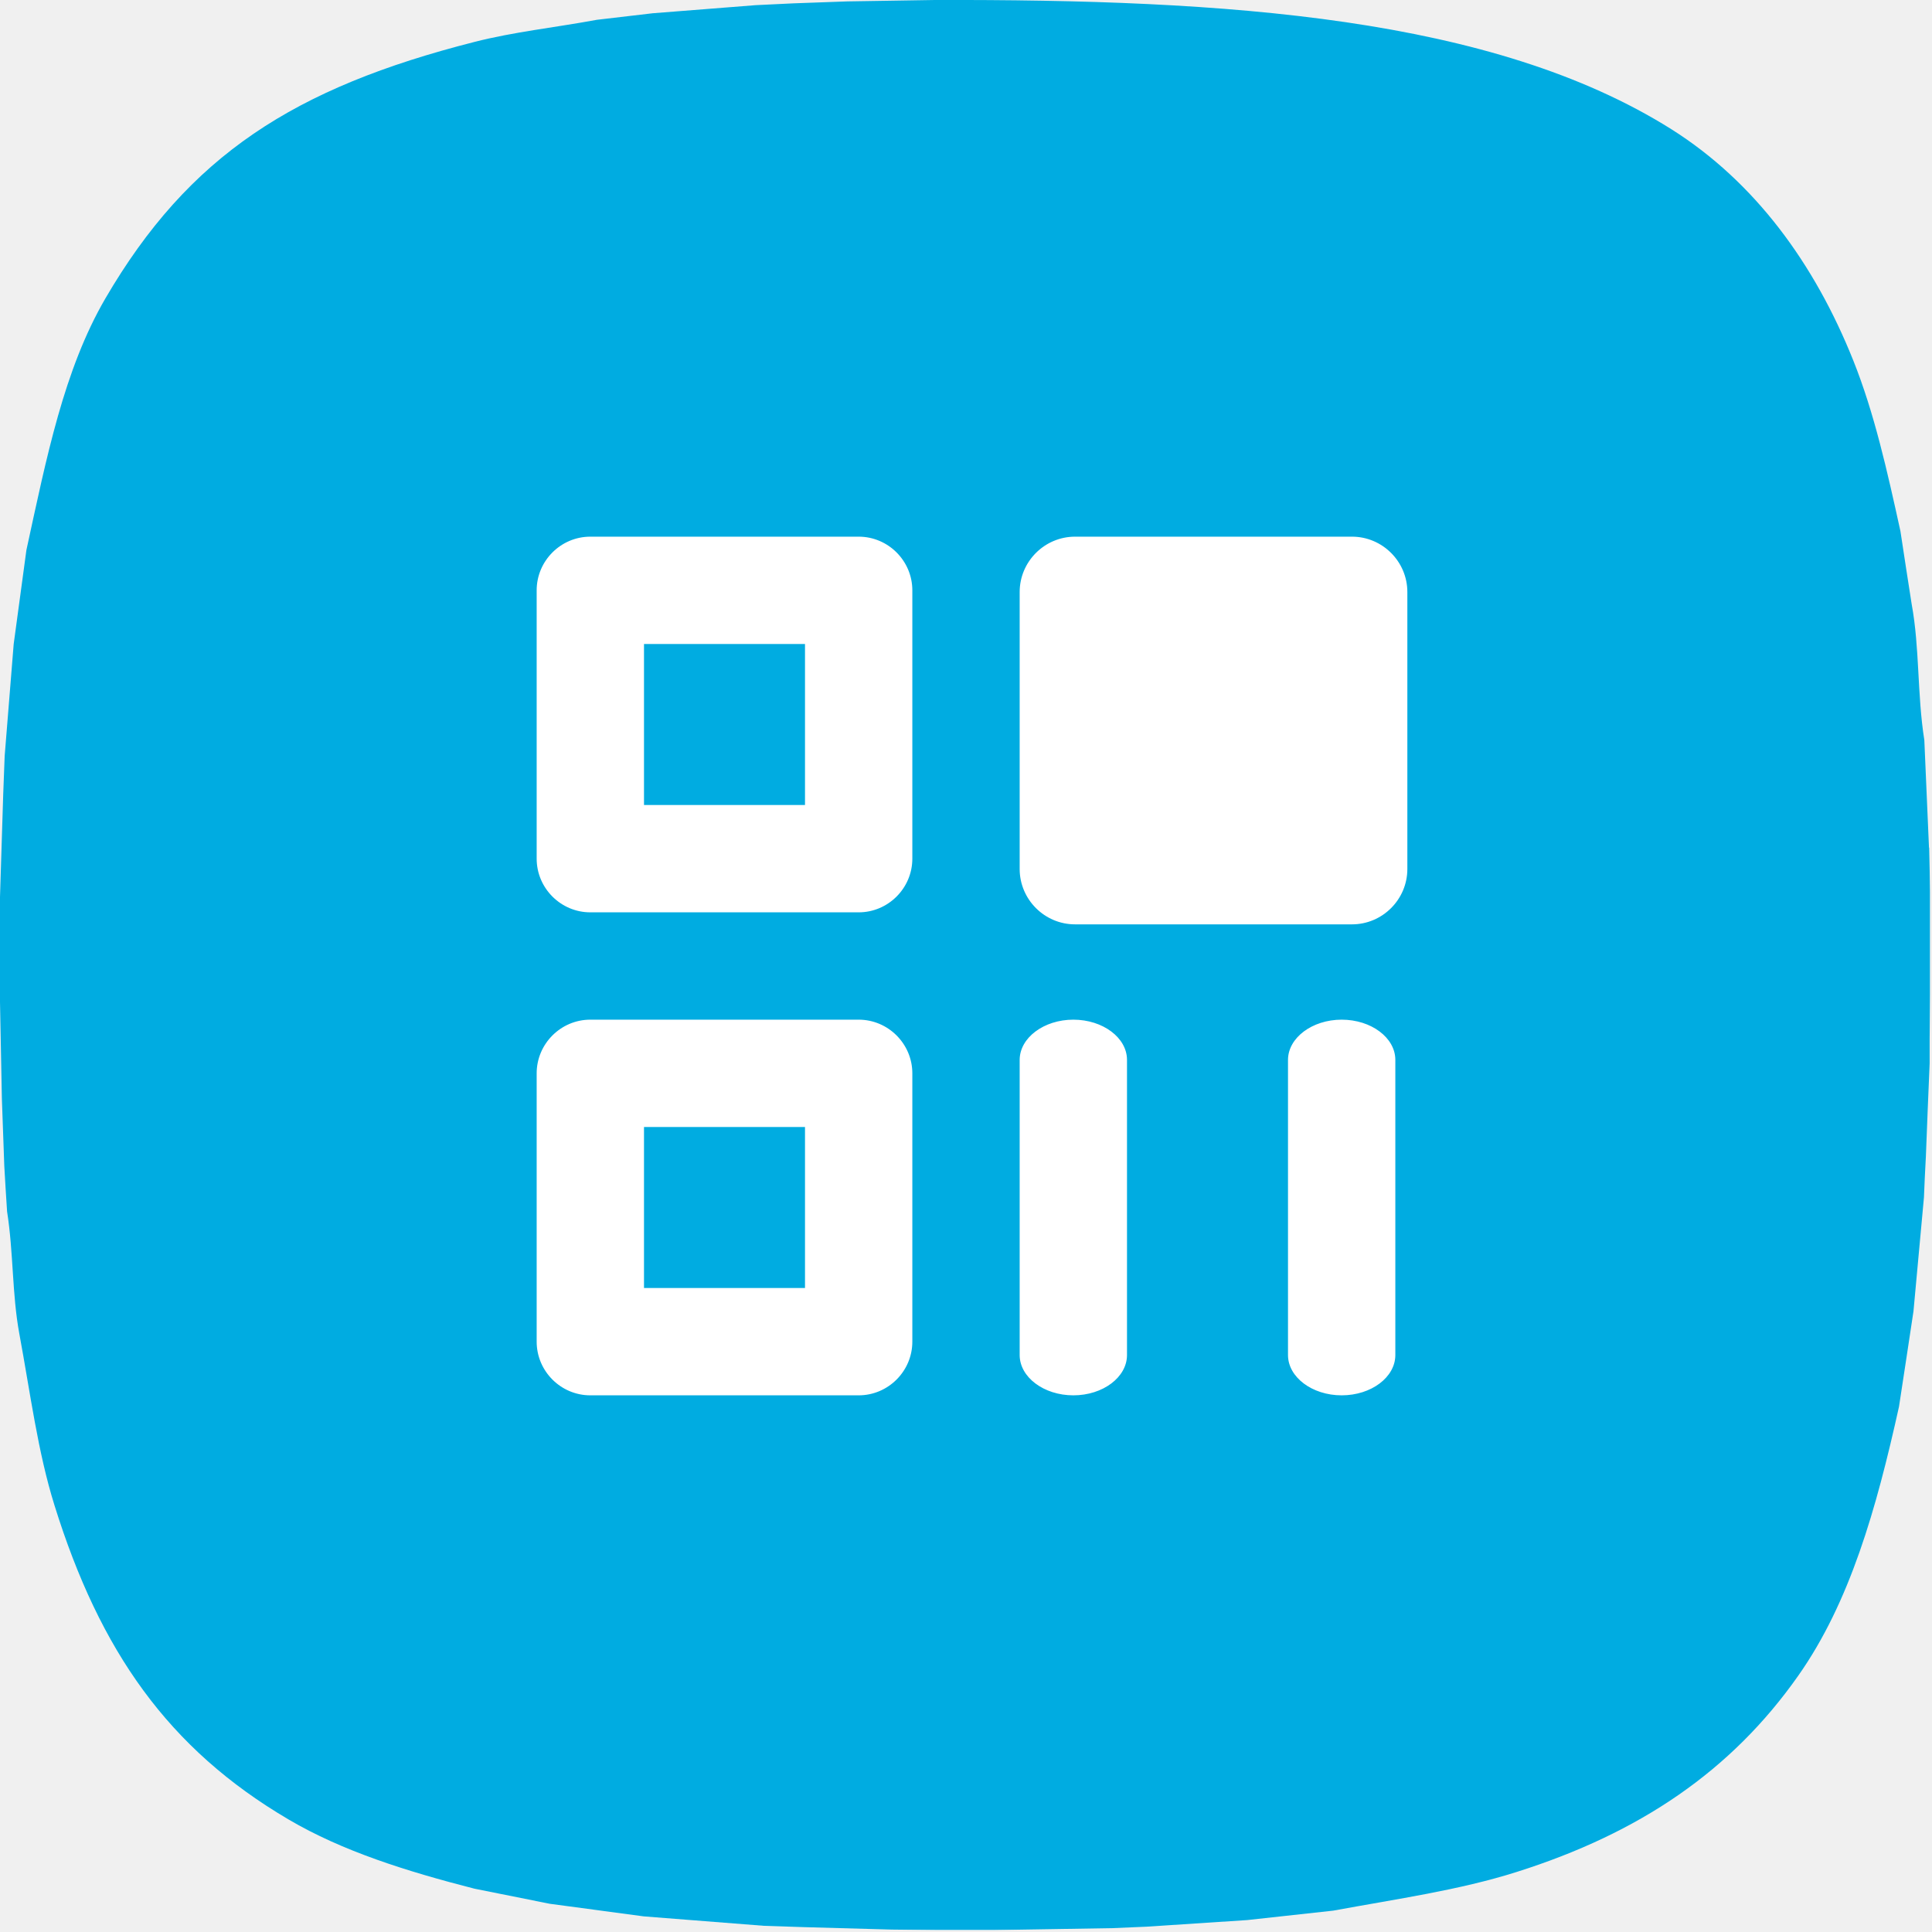
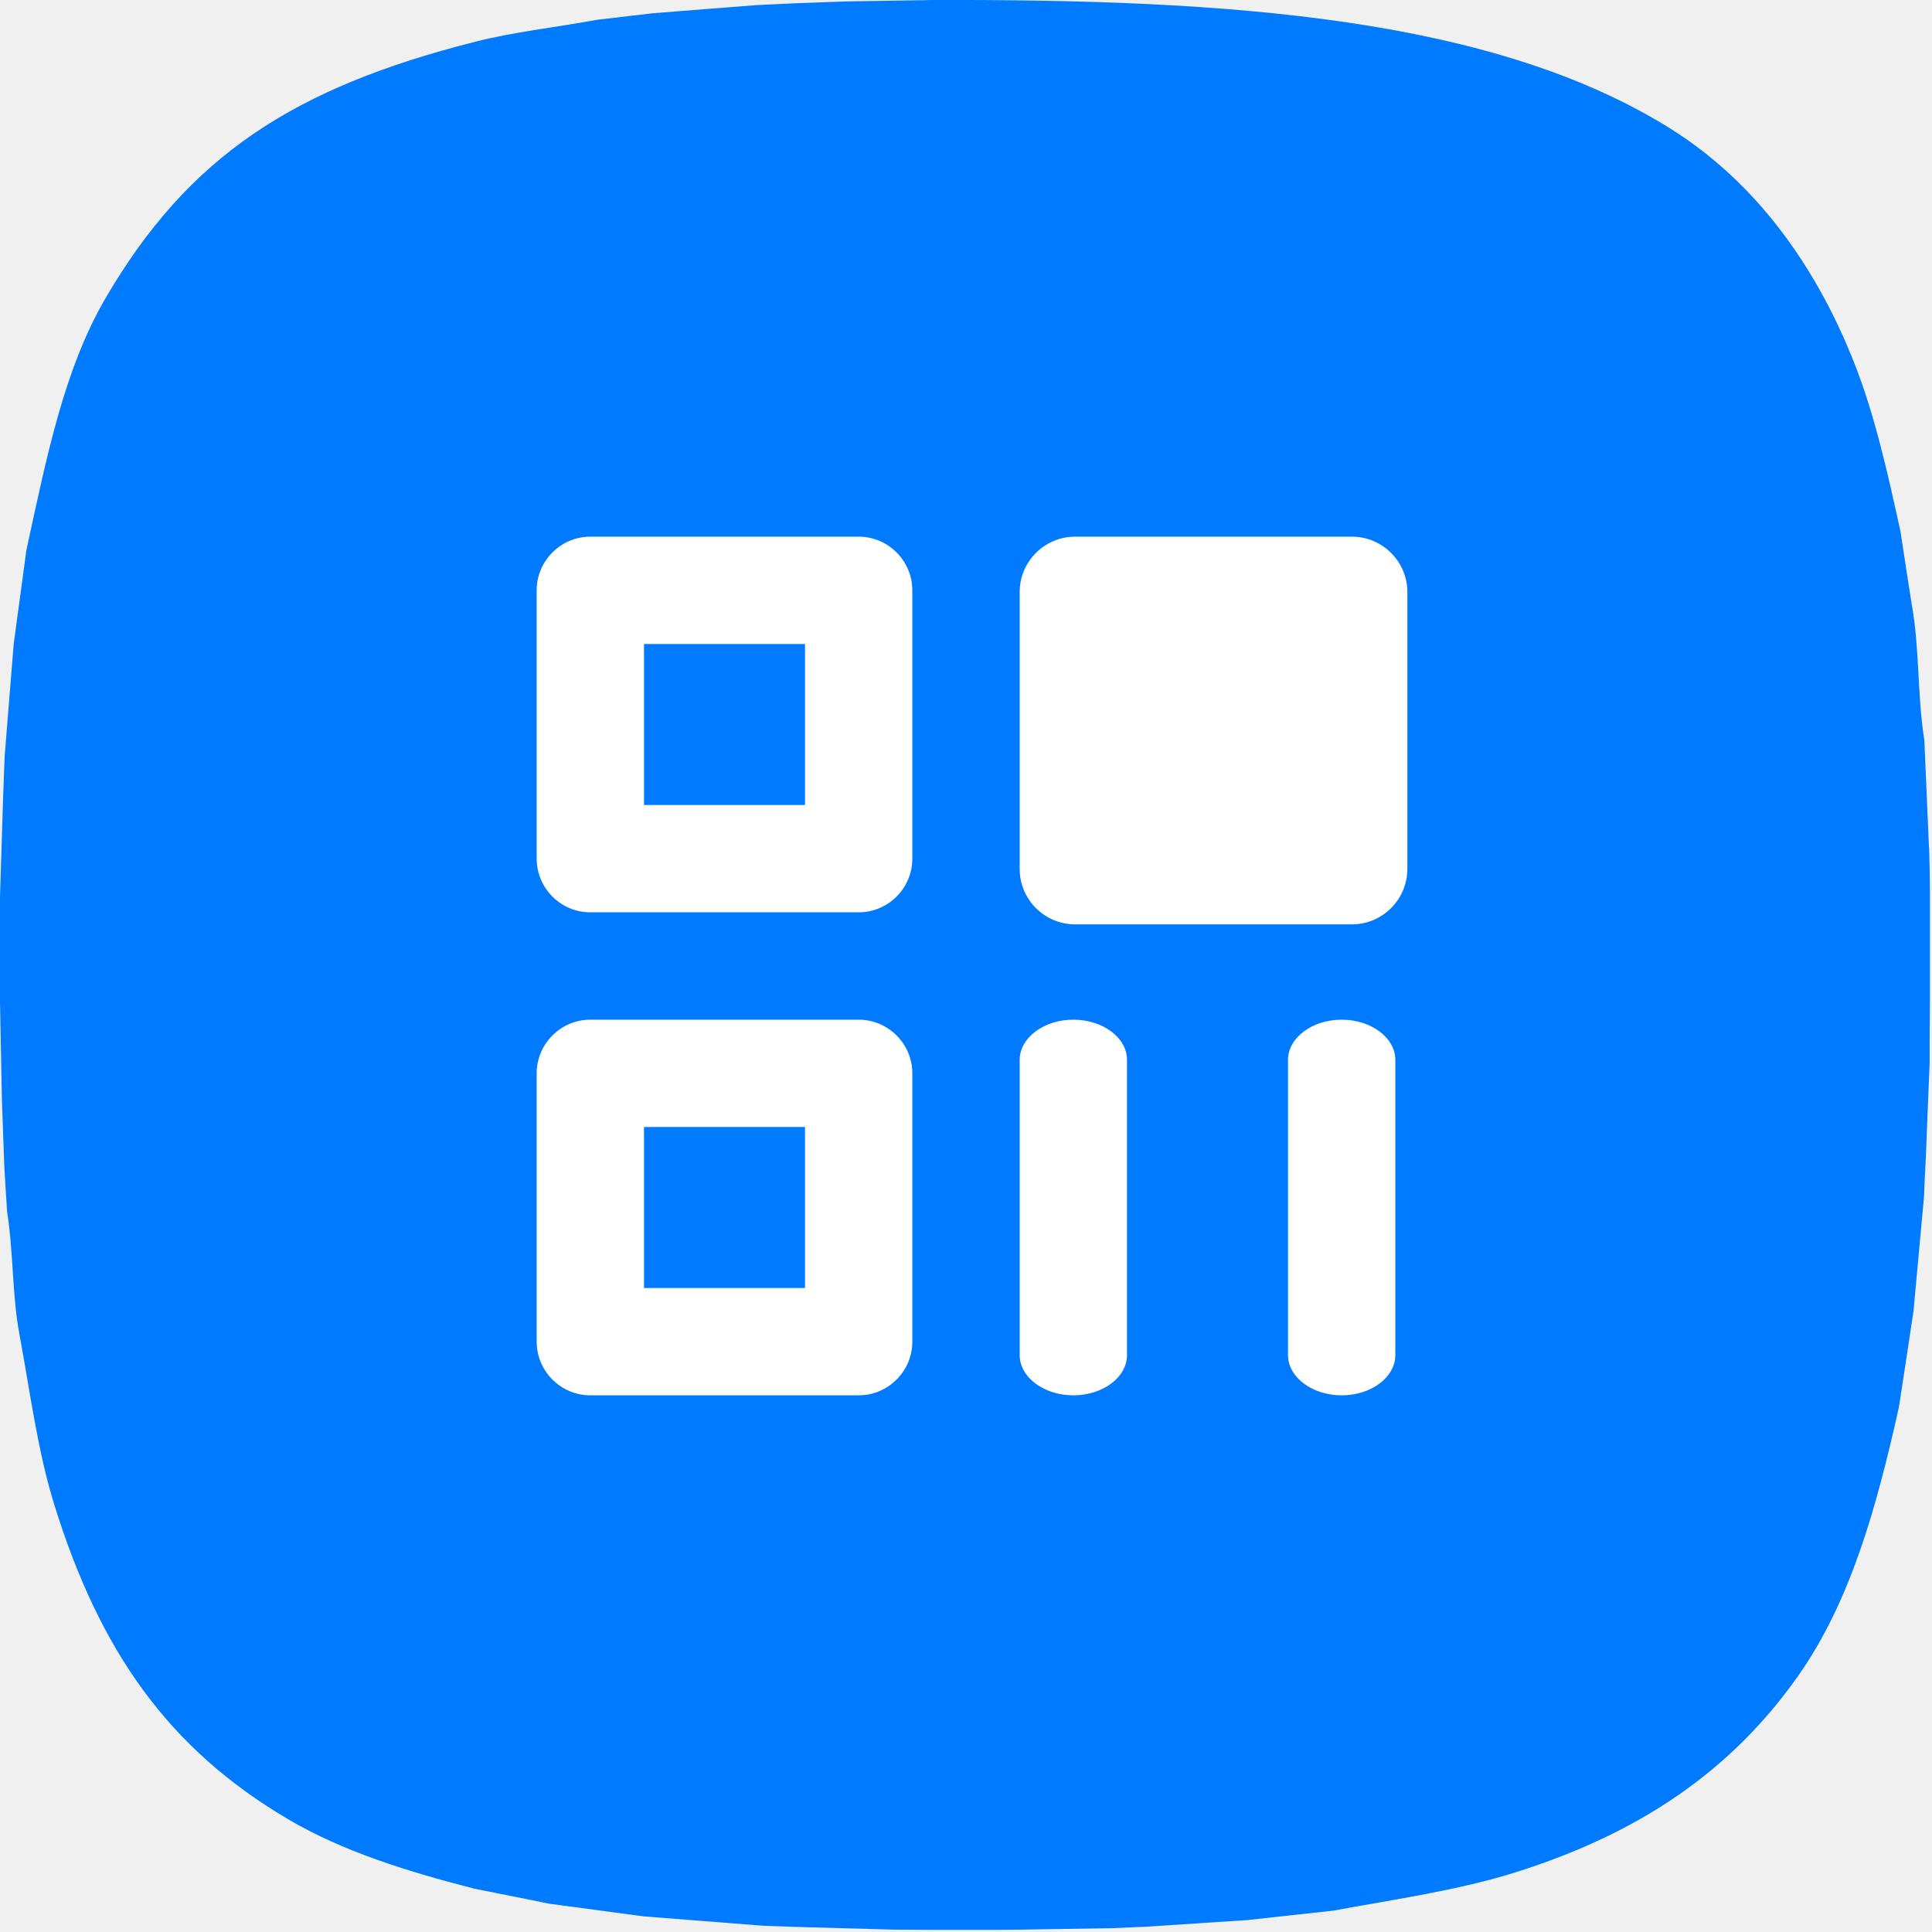
<svg xmlns="http://www.w3.org/2000/svg" xmlns:xlink="http://www.w3.org/1999/xlink" width="36px" height="36px" viewBox="0 0 36 36" version="1.1">
  <defs>
    <polygon id="path-1" points="0 0 35.965 0 35.965 35.964 0 35.964" />
  </defs>
  <g id="Cph钱包" stroke="none" stroke-width="1" fill="none" fill-rule="evenodd">
    <g id="首页" transform="translate(-236, -249)">
      <g id="转账收款控件" transform="translate(18, 235)">
        <g id="收款icon" transform="translate(218, 14)">
          <mask id="mask-2" fill="white">
            <use xlink:href="#path-1" />
          </mask>
          <g id="Clip-2" />
-           <path d="M35.944,15.797 L35.857,13.79 C35.722,12.941 35.772,12.074 35.621,11.256 C35.55,10.806 35.481,10.352 35.412,9.899 C35.164,8.768 34.924,7.695 34.534,6.719 C33.811,4.91 32.697,3.388 31.144,2.408 C27.813,0.314 22.864,-0.014 17.418,0 L15.792,0.026 L14.793,0.062 L14.083,0.096 L12.163,0.247 L11.122,0.369 C10.342,0.513 9.572,0.594 8.842,0.781 C5.484,1.635 3.518,2.895 1.963,5.562 C1.192,6.887 0.869,8.517 0.492,10.25 L0.255,12.002 L0.087,14.087 L0.06,14.798 L0,16.716 L0,18.669 L0.035,20.472 L0.08,21.726 C0.095,22.01 0.114,22.292 0.132,22.575 C0.252,23.337 0.224,24.113 0.359,24.846 C0.567,25.968 0.703,27.051 1.016,28.052 C1.863,30.768 3.136,32.586 5.38,33.905 C6.381,34.494 7.579,34.87 8.841,35.193 L10.243,35.474 L11.997,35.709 C12.744,35.769 13.492,35.826 14.239,35.885 L15.001,35.91 L16.615,35.955 L17.421,35.964 L18.541,35.964 L20.733,35.928 L21.363,35.901 L23.238,35.778 L24.843,35.602 C26.044,35.381 27.19,35.22 28.252,34.884 C30.553,34.158 32.263,32.997 33.51,31.221 C34.47,29.856 34.962,28.121 35.385,26.211 C35.475,25.619 35.567,25.025 35.655,24.432 L35.85,22.311 C35.86,22.056 35.872,21.804 35.886,21.549 C35.908,20.972 35.931,20.394 35.956,19.814 L35.956,19.349 L35.965,18.542 L35.965,16.614 L35.947,15.792 L35.944,15.797 Z" id="Fill-1" fill="#00ace1" mask="url(#mask-2)" />
+           <path d="M35.944,15.797 L35.857,13.79 C35.722,12.941 35.772,12.074 35.621,11.256 C35.55,10.806 35.481,10.352 35.412,9.899 C35.164,8.768 34.924,7.695 34.534,6.719 C33.811,4.91 32.697,3.388 31.144,2.408 C27.813,0.314 22.864,-0.014 17.418,0 L15.792,0.026 L14.793,0.062 L14.083,0.096 L12.163,0.247 L11.122,0.369 C10.342,0.513 9.572,0.594 8.842,0.781 C5.484,1.635 3.518,2.895 1.963,5.562 C1.192,6.887 0.869,8.517 0.492,10.25 L0.255,12.002 L0.087,14.087 L0.06,14.798 L0,16.716 L0,18.669 L0.035,20.472 L0.08,21.726 C0.095,22.01 0.114,22.292 0.132,22.575 C0.252,23.337 0.224,24.113 0.359,24.846 C0.567,25.968 0.703,27.051 1.016,28.052 C1.863,30.768 3.136,32.586 5.38,33.905 C6.381,34.494 7.579,34.87 8.841,35.193 L10.243,35.474 L11.997,35.709 C12.744,35.769 13.492,35.826 14.239,35.885 L15.001,35.91 L16.615,35.955 L17.421,35.964 L18.541,35.964 L20.733,35.928 L21.363,35.901 L23.238,35.778 L24.843,35.602 C26.044,35.381 27.19,35.22 28.252,34.884 C30.553,34.158 32.263,32.997 33.51,31.221 C34.47,29.856 34.962,28.121 35.385,26.211 C35.475,25.619 35.567,25.025 35.655,24.432 L35.85,22.311 C35.86,22.056 35.872,21.804 35.886,21.549 C35.908,20.972 35.931,20.394 35.956,19.814 L35.956,19.349 L35.965,18.542 L35.965,16.614 L35.947,15.792 L35.944,15.797 Z" id="Fill-1" fill="#007AFF" mask="url(#mask-2)" />
          <path d="M25,19 C24.452,19 24,19.337 24,19.751 L24,25.249 C24,25.661 24.449,26 25,26 C25.551,26 26,25.663 26,25.249 L26,19.749 C26,19.337 25.551,19 25,19 Z M20,19 C19.452,19 19,19.337 19,19.751 L19,25.249 C19,25.661 19.449,26 20,26 C20.551,26 21,25.663 21,25.249 L21,19.749 C21,19.337 20.551,19 20,19 Z M25.192,10 L20.032,10 C19.464,10 19,10.464 19,11.032 L19,16.192 C19,16.76 19.464,17.224 20.032,17.224 L25.192,17.224 C25.76,17.224 26.224,16.76 26.224,16.192 L26.224,11.032 C26.224,10.464 25.76,10 25.192,10 Z M12,24 L15,24 L15,21 L12,21 L12,24 Z M16,19 L11,19 C10.45,19 10,19.45 10,20 L10,25 C10,25.55 10.45,26 11,26 L16,26 C16.55,26 17,25.55 17,25 L17,20 C17,19.45 16.55,19 16,19 Z M12,15 L15,15 L15,12 L12,12 L12,15 Z M16,10 L11,10 C10.45,10 10,10.45 10,11 L10,16 C10,16.55 10.45,17 11,17 L16,17 C16.55,17 17,16.55 17,16 L17,11 C17,10.45 16.55,10 16,10 Z" id="Fill-1" fill="#FFFFFF" mask="url(#mask-2)" />
        </g>
      </g>
    </g>
  </g>
</svg>
